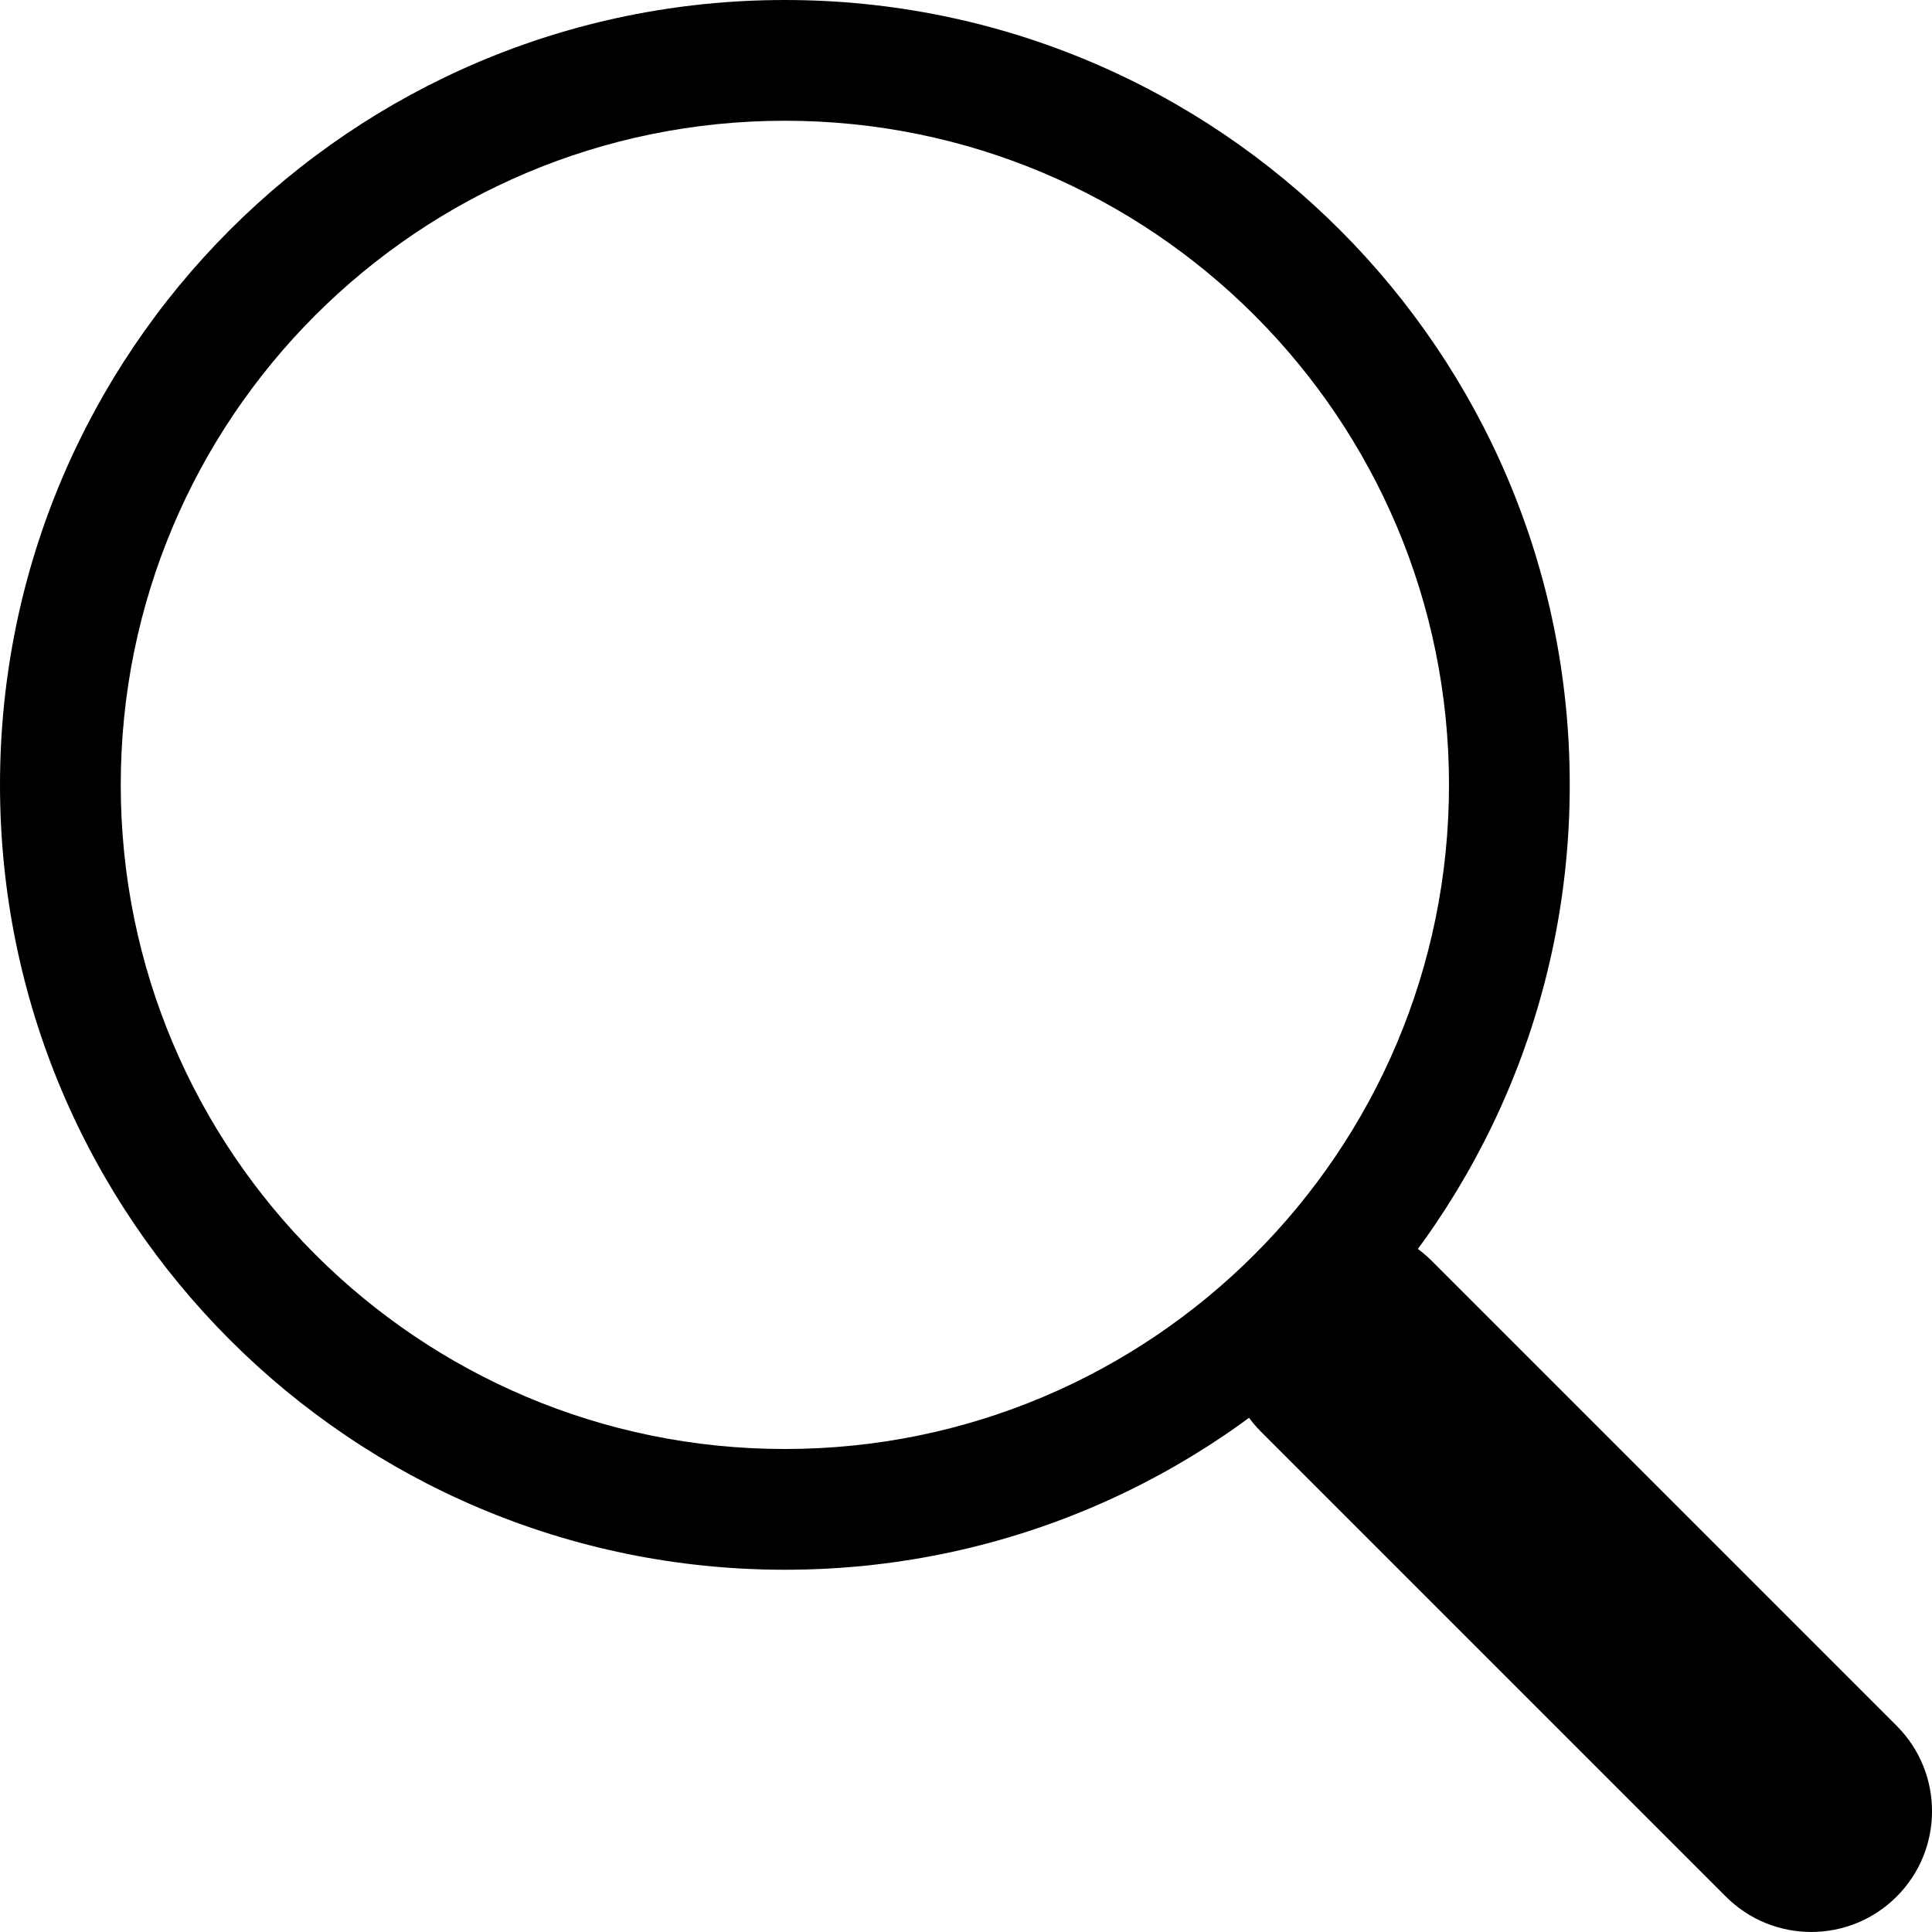
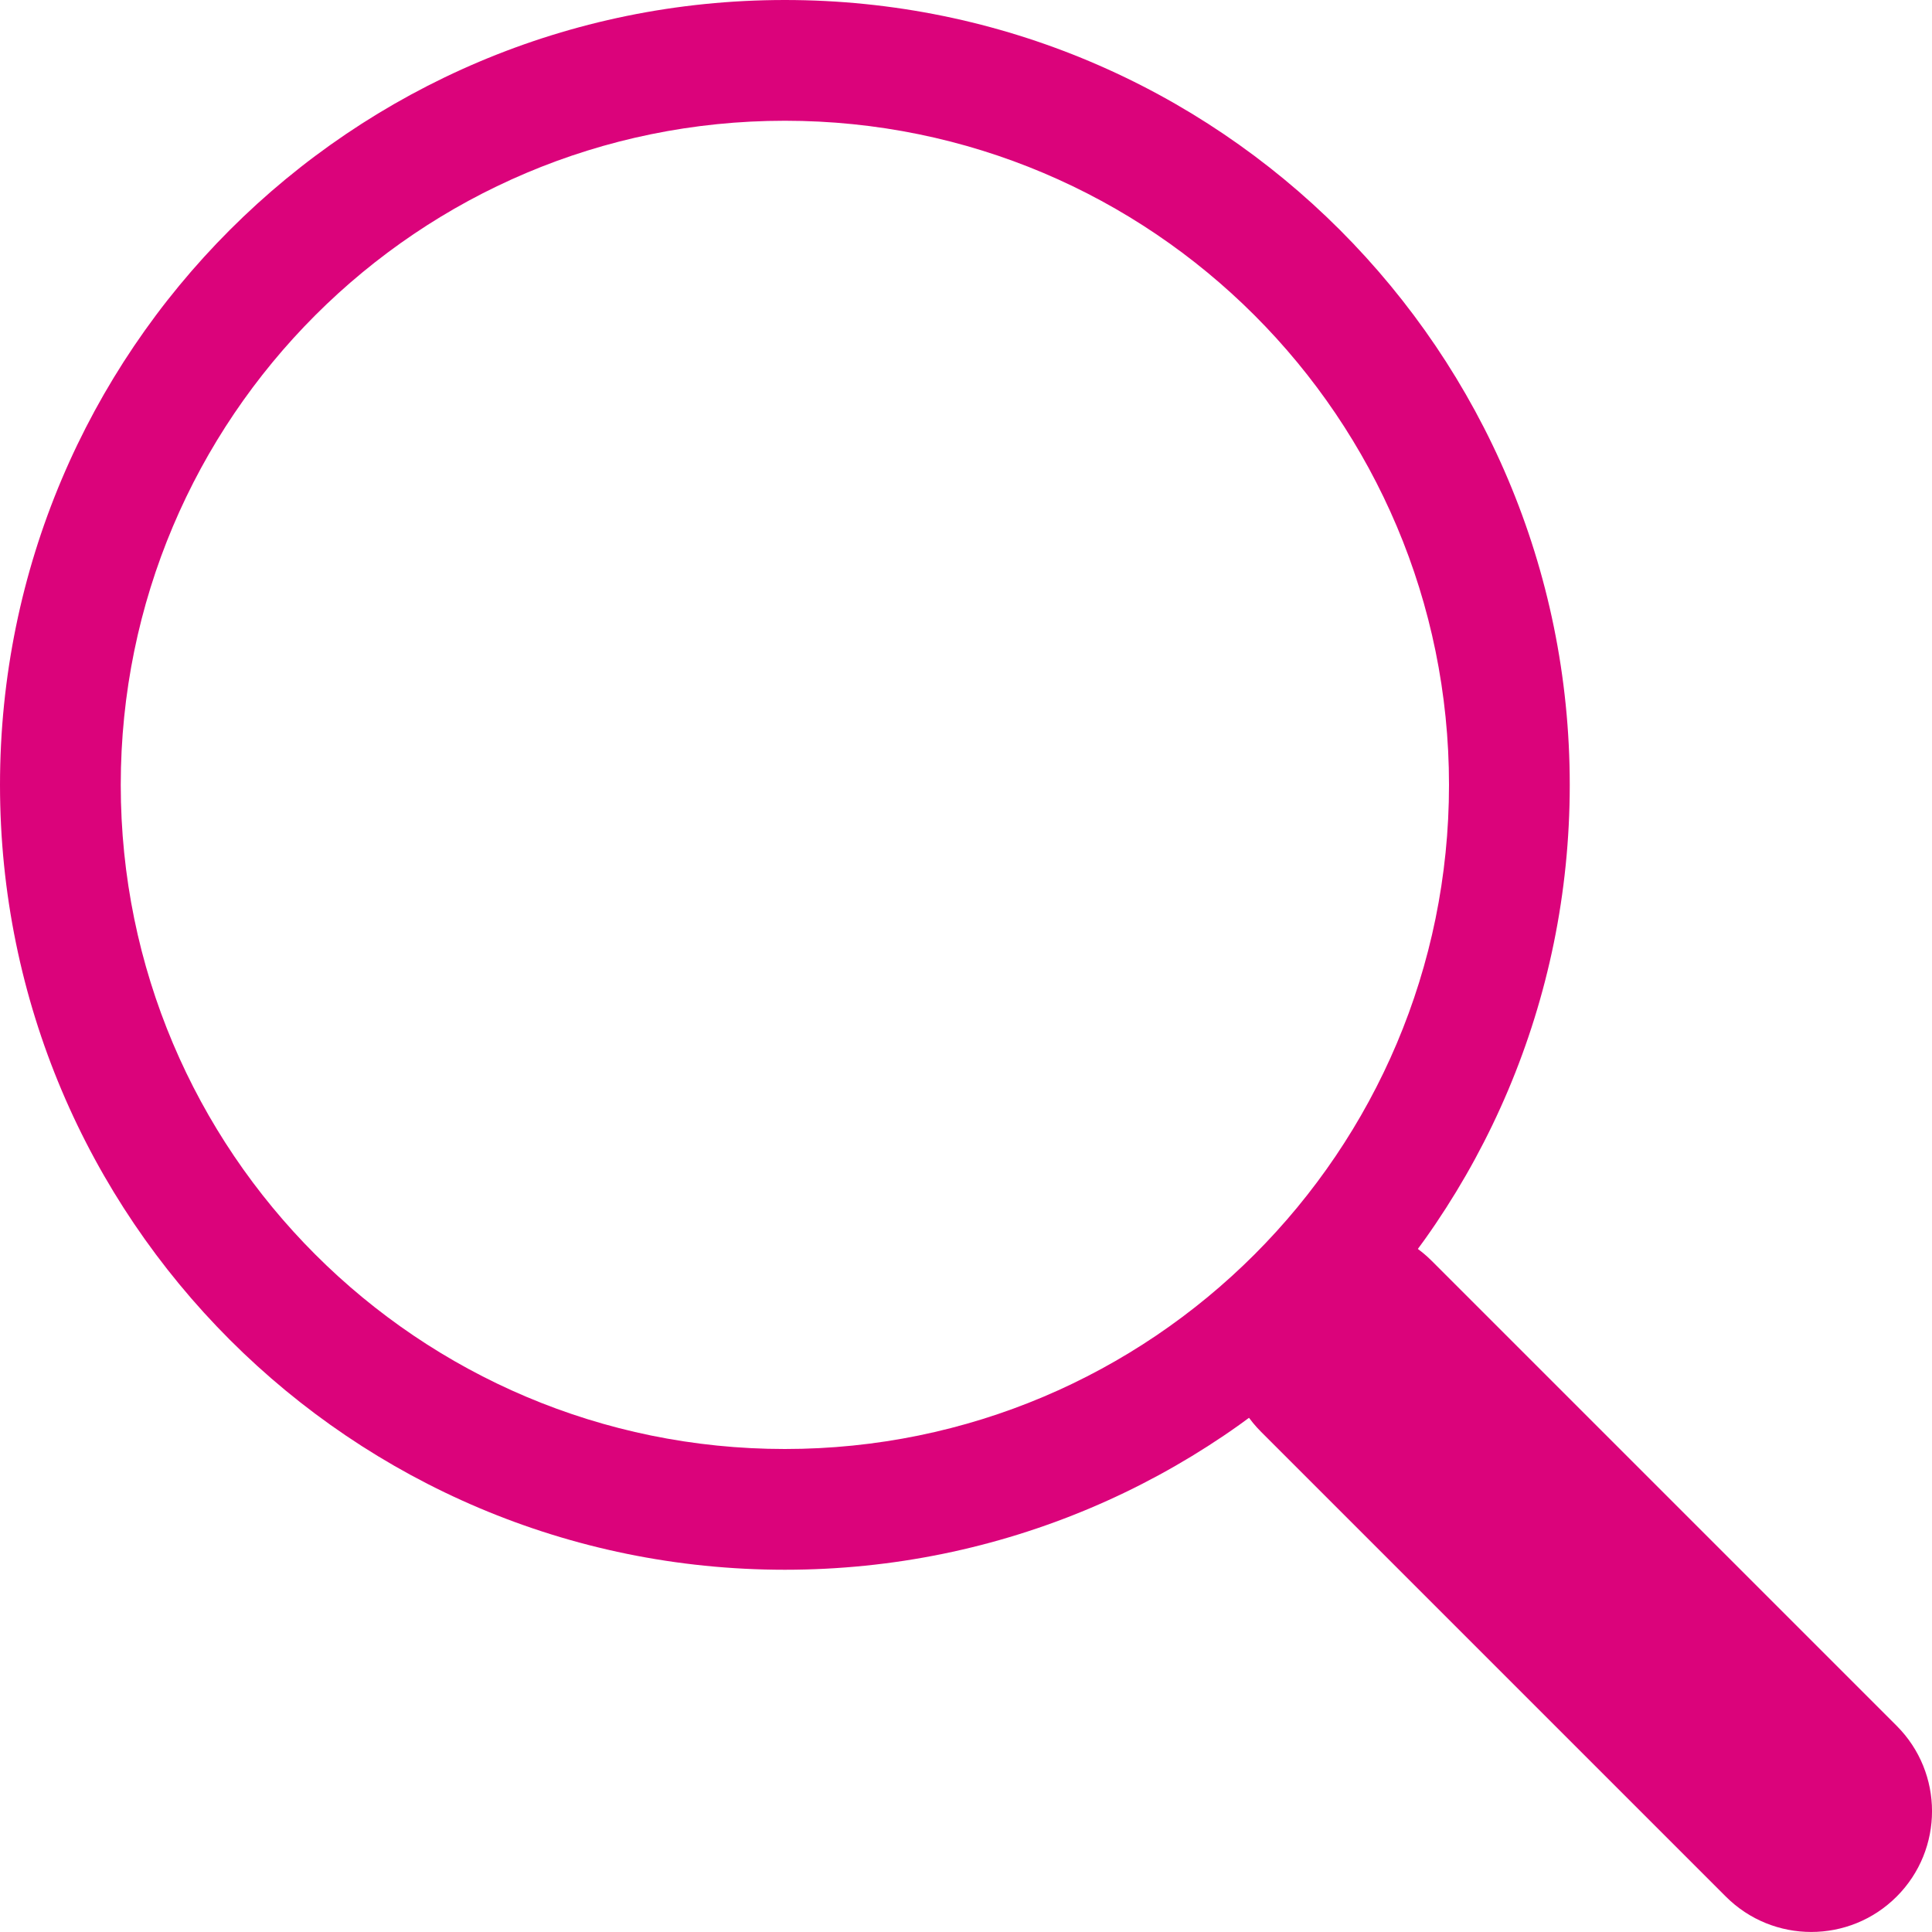
- <svg xmlns="http://www.w3.org/2000/svg" width="1em" height="1em" viewBox="0 0 16 16" class="bi bi-search" fill="currentColor">
+ <svg xmlns="http://www.w3.org/2000/svg" width="1em" height="1em" viewBox="0 0 16 16" class="bi bi-search" fill="#DB037B">
  <path fill-rule="evenodd" d="M10.442 10.442a1 1 0 0 1 1.415 0l3.85 3.85a1 1 0 0 1-1.414 1.415l-3.85-3.85a1 1 0 0 1 0-1.415z" />
  <path fill-rule="evenodd" d="M6.5 12a5.5 5.5 0 1 0 0-11 5.5 5.5 0 0 0 0 11zM13 6.5a6.5 6.5 0 1 1-13 0 6.5 6.5 0 0 1 13 0z" />
</svg>
